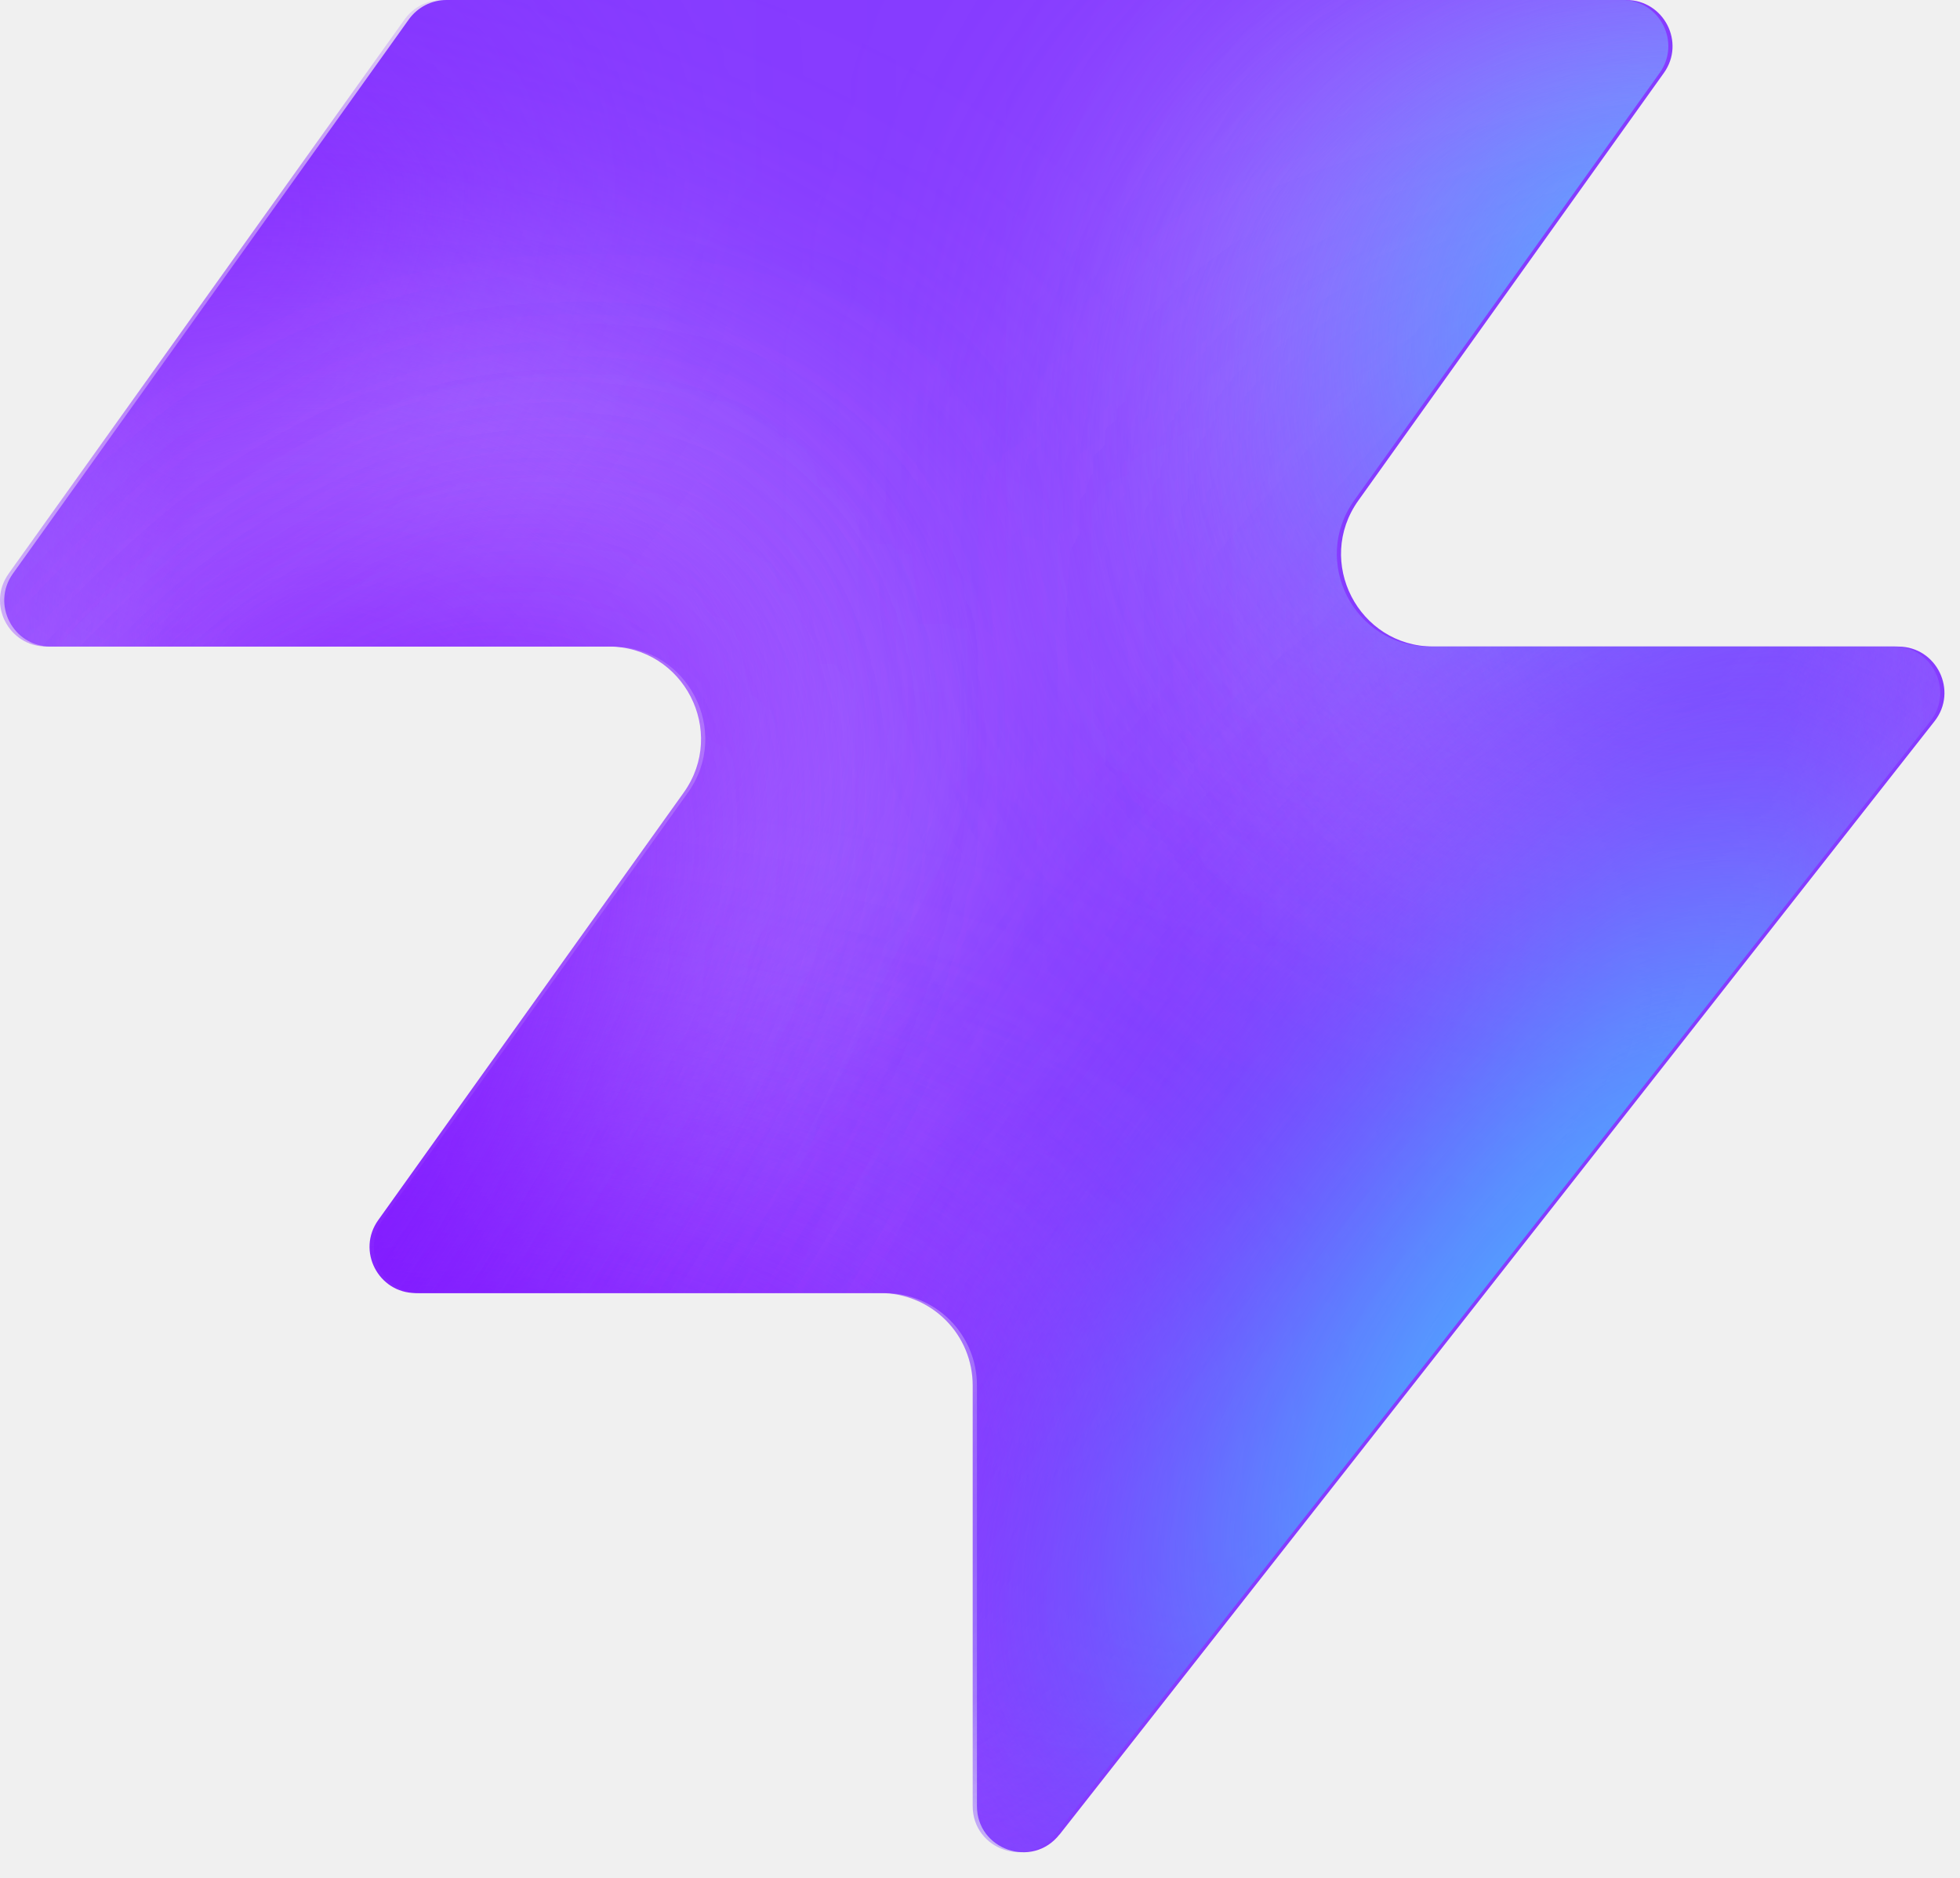
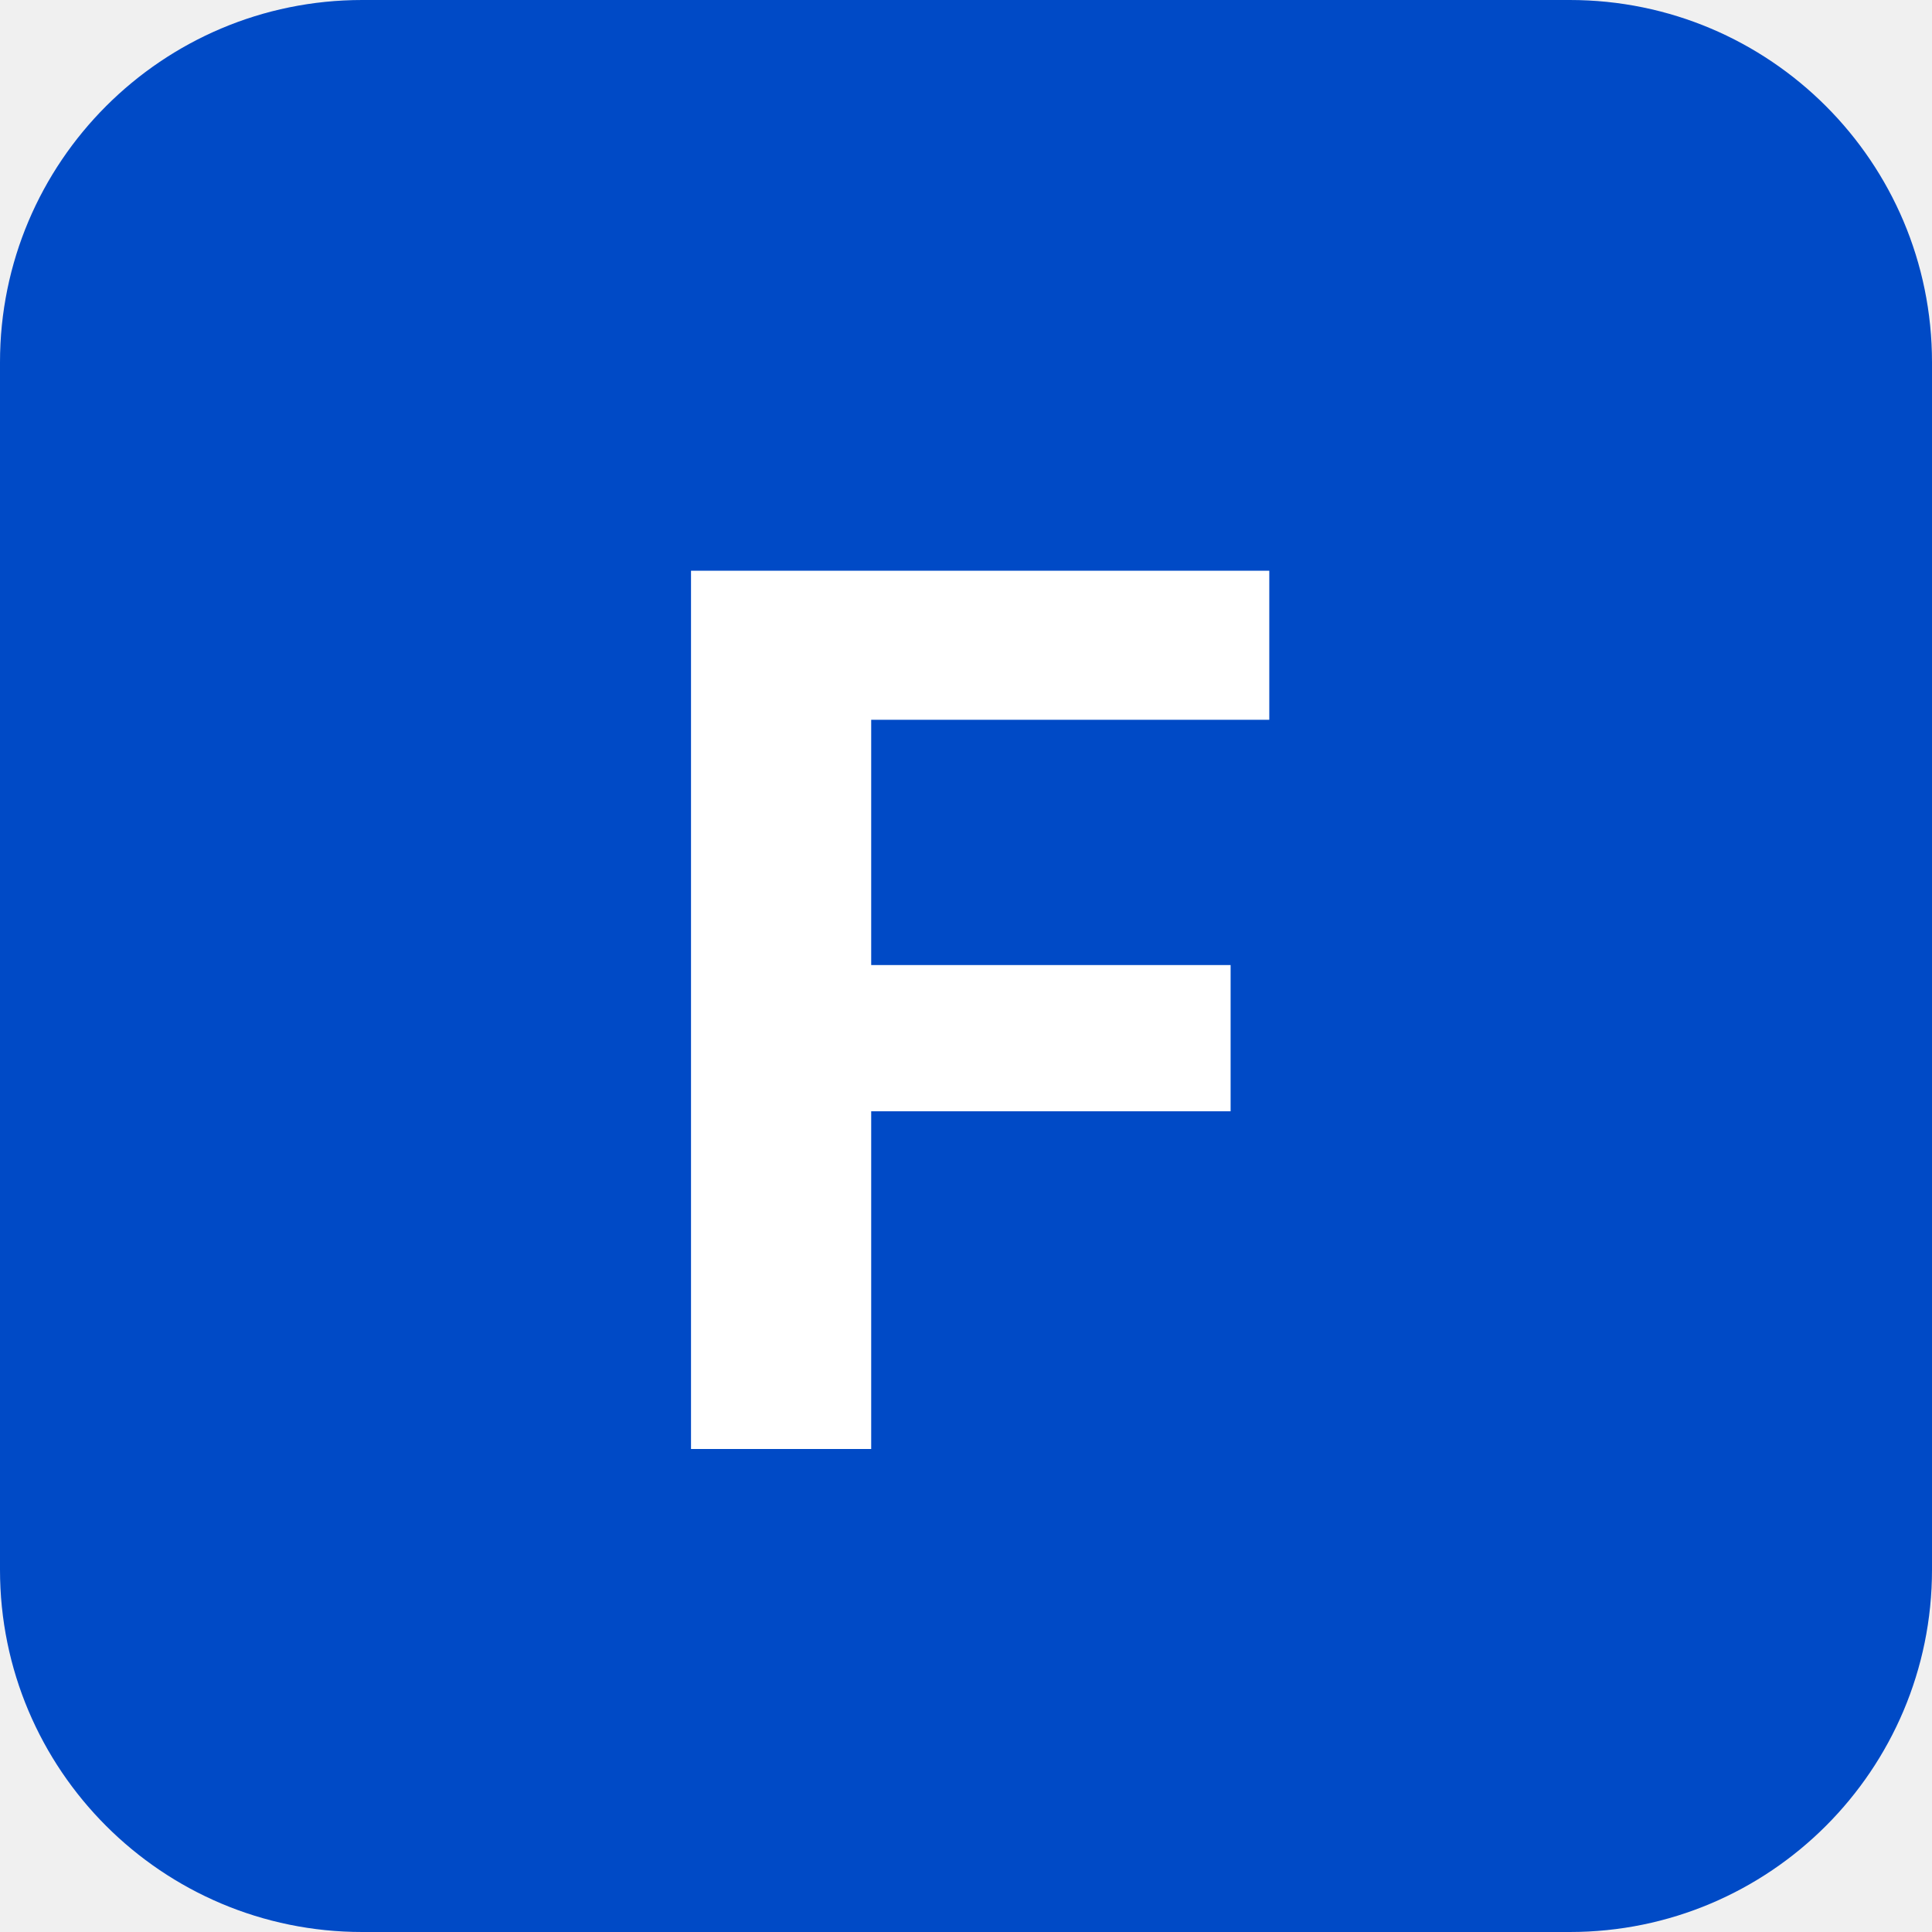
- <svg xmlns="http://www.w3.org/2000/svg" width="48" height="46" fill="none" viewBox="0 0 48 46">
-   <path fill="#863bff" d="M25.946 44.938c-.664.845-2.021.375-2.021-.698V33.937a2.26 2.26 0 0 0-2.262-2.262H10.287c-.92 0-1.456-1.04-.92-1.788l7.48-10.471c1.07-1.497 0-3.578-1.842-3.578H1.237c-.92 0-1.456-1.04-.92-1.788L10.013.474c.214-.297.556-.474.92-.474h28.894c.92 0 1.456 1.04.92 1.788l-7.48 10.471c-1.07 1.498 0 3.579 1.842 3.579h11.377c.943 0 1.473 1.088.89 1.83L25.947 44.94z" style="fill:#863bff;fill:color(display-p3 .525 .23 1);fill-opacity:1" />
-   <mask id="a" width="48" height="46" x="0" y="0" maskUnits="userSpaceOnUse" style="mask-type:alpha">
-     <path fill="#000" d="M25.842 44.938c-.664.844-2.021.375-2.021-.698V33.937a2.26 2.26 0 0 0-2.262-2.262H10.183c-.92 0-1.456-1.04-.92-1.788l7.48-10.471c1.07-1.498 0-3.579-1.842-3.579H1.133c-.92 0-1.456-1.04-.92-1.787L9.91.473c.214-.297.556-.474.92-.474h28.894c.92 0 1.456 1.04.92 1.788l-7.48 10.471c-1.07 1.498 0 3.578 1.842 3.578h11.377c.943 0 1.473 1.088.89 1.832L25.843 44.94z" style="fill:#000;fill-opacity:1" />
-   </mask>
-   <g mask="url(#a)">
-     <g filter="url(#b)">
-       <ellipse cx="5.508" cy="14.704" fill="#ede6ff" rx="5.508" ry="14.704" style="fill:#ede6ff;fill:color(display-p3 .927 .903 1);fill-opacity:1" transform="matrix(.00324 1 1 -.00324 -4.47 31.516)" />
-     </g>
-     <g filter="url(#c)">
-       <ellipse cx="10.399" cy="29.851" fill="#ede6ff" rx="10.399" ry="29.851" style="fill:#ede6ff;fill:color(display-p3 .927 .903 1);fill-opacity:1" transform="matrix(.00324 1 1 -.00324 -39.328 7.883)" />
-     </g>
-     <g filter="url(#d)">
-       <ellipse cx="5.508" cy="30.487" fill="#7e14ff" rx="5.508" ry="30.487" style="fill:#7e14ff;fill:color(display-p3 .492 .077 1);fill-opacity:1" transform="rotate(89.814 -25.913 -14.639)scale(1 -1)" />
-     </g>
-     <g filter="url(#e)">
-       <ellipse cx="5.508" cy="30.599" fill="#7e14ff" rx="5.508" ry="30.599" style="fill:#7e14ff;fill:color(display-p3 .492 .077 1);fill-opacity:1" transform="rotate(89.814 -32.644 -3.334)scale(1 -1)" />
-     </g>
-     <g filter="url(#f)">
-       <ellipse cx="5.508" cy="30.599" fill="#7e14ff" rx="5.508" ry="30.599" style="fill:#7e14ff;fill:color(display-p3 .492 .077 1);fill-opacity:1" transform="matrix(.00324 1 1 -.00324 -34.34 30.47)" />
-     </g>
-     <g filter="url(#g)">
-       <ellipse cx="14.072" cy="22.078" fill="#ede6ff" rx="14.072" ry="22.078" style="fill:#ede6ff;fill:color(display-p3 .927 .903 1);fill-opacity:1" transform="rotate(93.35 24.506 48.493)scale(-1 1)" />
-     </g>
-     <g filter="url(#h)">
-       <ellipse cx="3.47" cy="21.501" fill="#7e14ff" rx="3.47" ry="21.501" style="fill:#7e14ff;fill:color(display-p3 .492 .077 1);fill-opacity:1" transform="rotate(89.009 28.708 47.59)scale(-1 1)" />
-     </g>
-     <g filter="url(#i)">
-       <ellipse cx="3.47" cy="21.501" fill="#7e14ff" rx="3.47" ry="21.501" style="fill:#7e14ff;fill:color(display-p3 .492 .077 1);fill-opacity:1" transform="rotate(89.009 28.708 47.59)scale(-1 1)" />
-     </g>
-     <g filter="url(#j)">
-       <ellipse cx=".387" cy="8.972" fill="#7e14ff" rx="4.407" ry="29.108" style="fill:#7e14ff;fill:color(display-p3 .492 .077 1);fill-opacity:1" transform="rotate(39.51 .387 8.972)" />
-     </g>
-     <g filter="url(#k)">
-       <ellipse cx="47.523" cy="-6.092" fill="#7e14ff" rx="4.407" ry="29.108" style="fill:#7e14ff;fill:color(display-p3 .492 .077 1);fill-opacity:1" transform="rotate(37.892 47.523 -6.092)" />
-     </g>
-     <g filter="url(#l)">
-       <ellipse cx="41.412" cy="6.333" fill="#47bfff" rx="5.971" ry="9.665" style="fill:#47bfff;fill:color(display-p3 .28 .748 1);fill-opacity:1" transform="rotate(37.892 41.412 6.333)" />
-     </g>
-     <g filter="url(#m)">
-       <ellipse cx="-1.879" cy="38.332" fill="#7e14ff" rx="4.407" ry="29.108" style="fill:#7e14ff;fill:color(display-p3 .492 .077 1);fill-opacity:1" transform="rotate(37.892 -1.88 38.332)" />
-     </g>
-     <g filter="url(#n)">
-       <ellipse cx="-1.879" cy="38.332" fill="#7e14ff" rx="4.407" ry="29.108" style="fill:#7e14ff;fill:color(display-p3 .492 .077 1);fill-opacity:1" transform="rotate(37.892 -1.88 38.332)" />
-     </g>
-     <g filter="url(#o)">
-       <ellipse cx="35.651" cy="29.907" fill="#7e14ff" rx="4.407" ry="29.108" style="fill:#7e14ff;fill:color(display-p3 .492 .077 1);fill-opacity:1" transform="rotate(37.892 35.651 29.907)" />
-     </g>
-     <g filter="url(#p)">
-       <ellipse cx="38.418" cy="32.4" fill="#47bfff" rx="5.971" ry="15.297" style="fill:#47bfff;fill:color(display-p3 .28 .748 1);fill-opacity:1" transform="rotate(37.892 38.418 32.4)" />
-     </g>
-   </g>
-   <defs>
-     <filter id="b" width="60.045" height="41.654" x="-19.77" y="16.149" color-interpolation-filters="sRGB" filterUnits="userSpaceOnUse">
-       <feFlood flood-opacity="0" result="BackgroundImageFix" />
-       <feBlend in="SourceGraphic" in2="BackgroundImageFix" result="shape" />
-       <feGaussianBlur result="effect1_foregroundBlur_2002_17158" stdDeviation="7.659" />
-     </filter>
-     <filter id="c" width="90.34" height="51.437" x="-54.613" y="-7.533" color-interpolation-filters="sRGB" filterUnits="userSpaceOnUse">
-       <feFlood flood-opacity="0" result="BackgroundImageFix" />
-       <feBlend in="SourceGraphic" in2="BackgroundImageFix" result="shape" />
-       <feGaussianBlur result="effect1_foregroundBlur_2002_17158" stdDeviation="7.659" />
-     </filter>
-     <filter id="d" width="79.355" height="29.4" x="-49.64" y="2.03" color-interpolation-filters="sRGB" filterUnits="userSpaceOnUse">
-       <feFlood flood-opacity="0" result="BackgroundImageFix" />
-       <feBlend in="SourceGraphic" in2="BackgroundImageFix" result="shape" />
-       <feGaussianBlur result="effect1_foregroundBlur_2002_17158" stdDeviation="4.596" />
-     </filter>
-     <filter id="e" width="79.579" height="29.4" x="-45.045" y="20.029" color-interpolation-filters="sRGB" filterUnits="userSpaceOnUse">
-       <feFlood flood-opacity="0" result="BackgroundImageFix" />
-       <feBlend in="SourceGraphic" in2="BackgroundImageFix" result="shape" />
-       <feGaussianBlur result="effect1_foregroundBlur_2002_17158" stdDeviation="4.596" />
-     </filter>
-     <filter id="f" width="79.579" height="29.4" x="-43.513" y="21.178" color-interpolation-filters="sRGB" filterUnits="userSpaceOnUse">
-       <feFlood flood-opacity="0" result="BackgroundImageFix" />
-       <feBlend in="SourceGraphic" in2="BackgroundImageFix" result="shape" />
-       <feGaussianBlur result="effect1_foregroundBlur_2002_17158" stdDeviation="4.596" />
-     </filter>
-     <filter id="g" width="74.749" height="58.852" x="15.756" y="-17.901" color-interpolation-filters="sRGB" filterUnits="userSpaceOnUse">
-       <feFlood flood-opacity="0" result="BackgroundImageFix" />
-       <feBlend in="SourceGraphic" in2="BackgroundImageFix" result="shape" />
-       <feGaussianBlur result="effect1_foregroundBlur_2002_17158" stdDeviation="7.659" />
-     </filter>
-     <filter id="h" width="61.377" height="25.362" x="23.548" y="2.284" color-interpolation-filters="sRGB" filterUnits="userSpaceOnUse">
-       <feFlood flood-opacity="0" result="BackgroundImageFix" />
-       <feBlend in="SourceGraphic" in2="BackgroundImageFix" result="shape" />
-       <feGaussianBlur result="effect1_foregroundBlur_2002_17158" stdDeviation="4.596" />
-     </filter>
-     <filter id="i" width="61.377" height="25.362" x="23.548" y="2.284" color-interpolation-filters="sRGB" filterUnits="userSpaceOnUse">
-       <feFlood flood-opacity="0" result="BackgroundImageFix" />
-       <feBlend in="SourceGraphic" in2="BackgroundImageFix" result="shape" />
-       <feGaussianBlur result="effect1_foregroundBlur_2002_17158" stdDeviation="4.596" />
-     </filter>
-     <filter id="j" width="56.045" height="63.649" x="-27.636" y="-22.853" color-interpolation-filters="sRGB" filterUnits="userSpaceOnUse">
-       <feFlood flood-opacity="0" result="BackgroundImageFix" />
-       <feBlend in="SourceGraphic" in2="BackgroundImageFix" result="shape" />
-       <feGaussianBlur result="effect1_foregroundBlur_2002_17158" stdDeviation="4.596" />
-     </filter>
-     <filter id="k" width="54.814" height="64.646" x="20.116" y="-38.415" color-interpolation-filters="sRGB" filterUnits="userSpaceOnUse">
-       <feFlood flood-opacity="0" result="BackgroundImageFix" />
-       <feBlend in="SourceGraphic" in2="BackgroundImageFix" result="shape" />
-       <feGaussianBlur result="effect1_foregroundBlur_2002_17158" stdDeviation="4.596" />
-     </filter>
-     <filter id="l" width="33.541" height="35.313" x="24.641" y="-11.323" color-interpolation-filters="sRGB" filterUnits="userSpaceOnUse">
-       <feFlood flood-opacity="0" result="BackgroundImageFix" />
-       <feBlend in="SourceGraphic" in2="BackgroundImageFix" result="shape" />
-       <feGaussianBlur result="effect1_foregroundBlur_2002_17158" stdDeviation="4.596" />
-     </filter>
-     <filter id="m" width="54.814" height="64.646" x="-29.286" y="6.009" color-interpolation-filters="sRGB" filterUnits="userSpaceOnUse">
-       <feFlood flood-opacity="0" result="BackgroundImageFix" />
-       <feBlend in="SourceGraphic" in2="BackgroundImageFix" result="shape" />
-       <feGaussianBlur result="effect1_foregroundBlur_2002_17158" stdDeviation="4.596" />
-     </filter>
-     <filter id="n" width="54.814" height="64.646" x="-29.286" y="6.009" color-interpolation-filters="sRGB" filterUnits="userSpaceOnUse">
-       <feFlood flood-opacity="0" result="BackgroundImageFix" />
-       <feBlend in="SourceGraphic" in2="BackgroundImageFix" result="shape" />
-       <feGaussianBlur result="effect1_foregroundBlur_2002_17158" stdDeviation="4.596" />
-     </filter>
-     <filter id="o" width="54.814" height="64.646" x="8.244" y="-2.416" color-interpolation-filters="sRGB" filterUnits="userSpaceOnUse">
-       <feFlood flood-opacity="0" result="BackgroundImageFix" />
-       <feBlend in="SourceGraphic" in2="BackgroundImageFix" result="shape" />
-       <feGaussianBlur result="effect1_foregroundBlur_2002_17158" stdDeviation="4.596" />
-     </filter>
-     <filter id="p" width="39.409" height="43.623" x="18.713" y="10.588" color-interpolation-filters="sRGB" filterUnits="userSpaceOnUse">
-       <feFlood flood-opacity="0" result="BackgroundImageFix" />
-       <feBlend in="SourceGraphic" in2="BackgroundImageFix" result="shape" />
-       <feGaussianBlur result="effect1_foregroundBlur_2002_17158" stdDeviation="4.596" />
-     </filter>
-   </defs>
+ <svg xmlns="http://www.w3.org/2000/svg" viewBox="0 0 32 32">
+   <rect width="32" height="32" rx="6" fill="#004ac6" />
+   <text x="16" y="24" font-family="system-ui, -apple-system, sans-serif" font-size="20" font-weight="700" fill="white" text-anchor="middle">F</text>
</svg>
